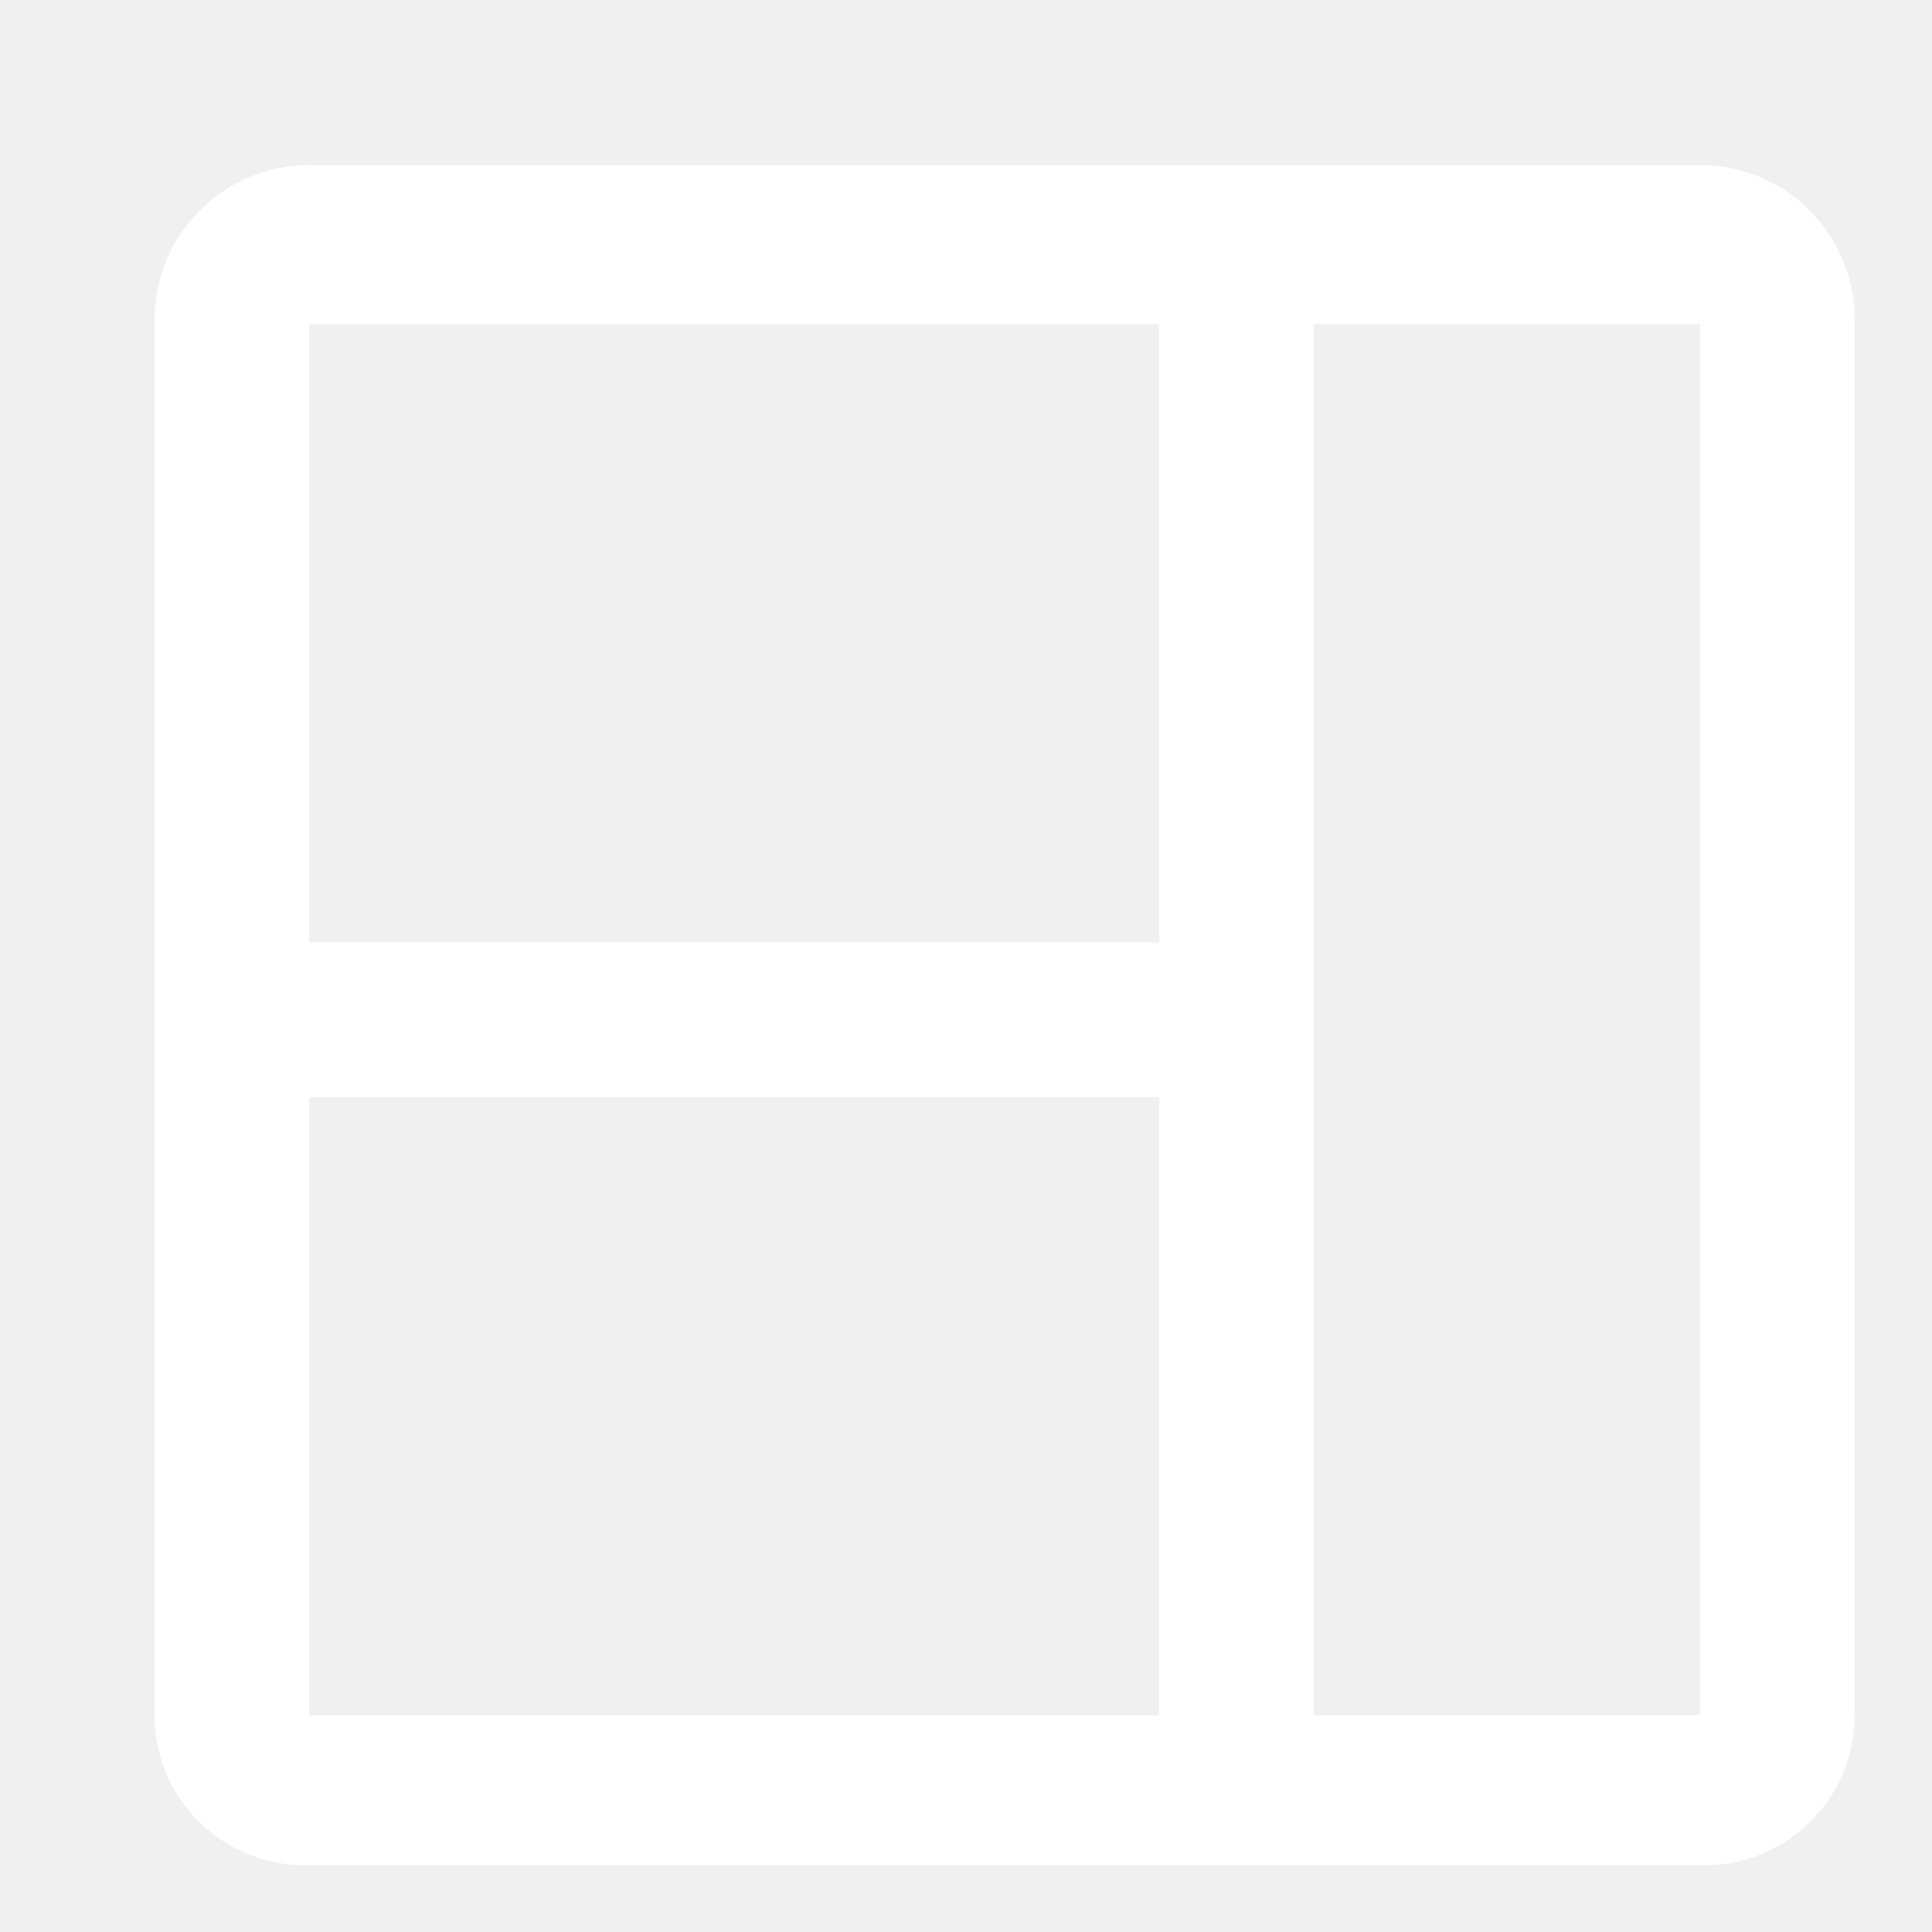
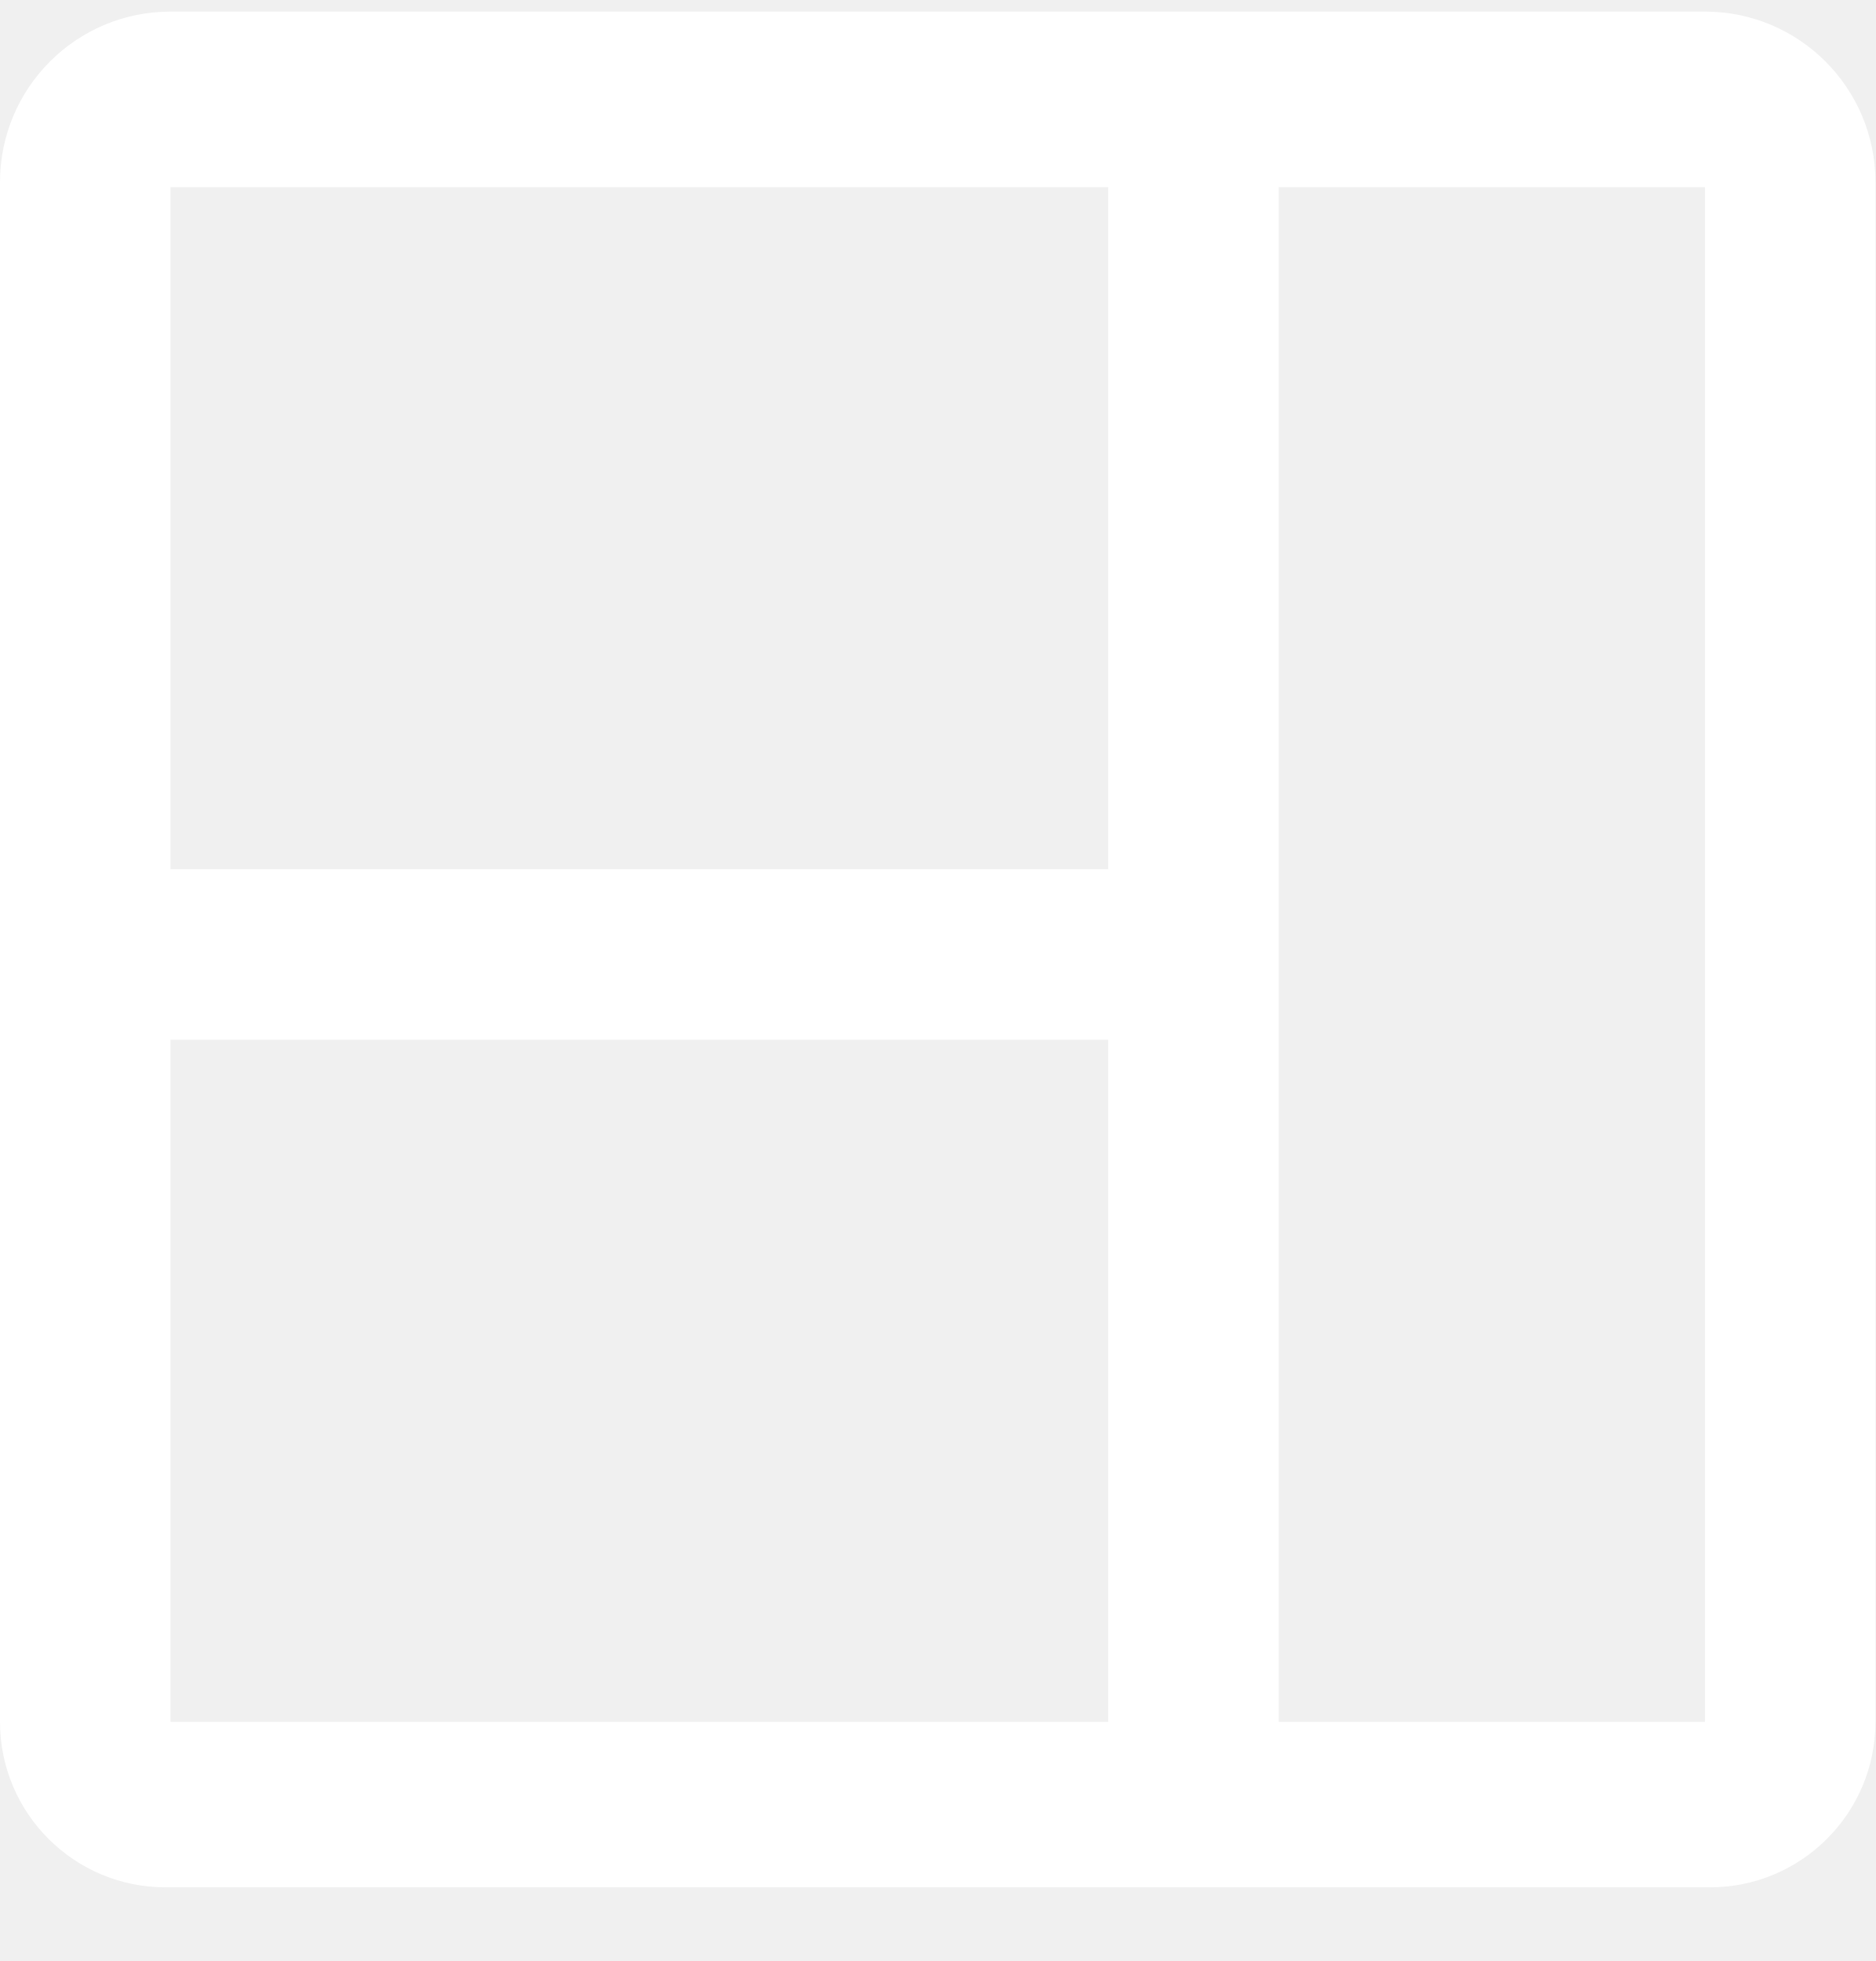
- <svg xmlns="http://www.w3.org/2000/svg" width="25" height="25" viewBox="0 0 25 25" fill="none">
-   <g clip-path="url(#clip0_48373_2142)">
-     <path d="M22 2.136H4C2.895 2.136 2 3.032 2 4.137C2 4.165 2 4.185 2 4.195V22.195C2 23.267 2.87 24.136 3.942 24.136C3.97 24.136 3.99 24.136 4 24.136H22C22.01 24.136 22.03 24.136 22.058 24.136C23.13 24.136 24 23.267 24 22.195V4.195C24 4.185 24 4.165 24 4.137C24 3.032 23.105 2.136 22 2.136ZM15 22.195H4V14.195H15V22.195ZM15 12.195H4V4.195L15 4.195V12.195ZM22 22.195H17V4.195H22V22.195Z" fill="white" />
-   </g>
-   <defs>
-     <clipPath id="clip0_48373_2142">
-       <rect width="24" height="24" fill="white" transform="translate(0.998413 0.96582)" />
-     </clipPath>
-   </defs>
+ <svg xmlns="http://www.w3.org/2000/svg" width="22" height="23" viewBox="0 0 22 23" fill="none">
+   <path d="M20 0.136H2C0.895 0.136 0 1.032 0 2.137C0 2.165 0 2.185 0 2.195V20.195C0 21.267 0.87 22.136 1.942 22.136C1.97 22.136 1.99 22.136 2 22.136H20C20.01 22.136 20.03 22.136 20.058 22.136C21.13 22.136 22 21.267 22 20.195V2.195C22 2.185 22 2.165 22 2.137C22 1.032 21.105 0.136 20 0.136ZM13 20.195H2V12.195H13V20.195ZM13 10.195H2V2.195L13 2.195V10.195ZM20 20.195H15V2.195H20V20.195Z" fill="white" />
</svg>
